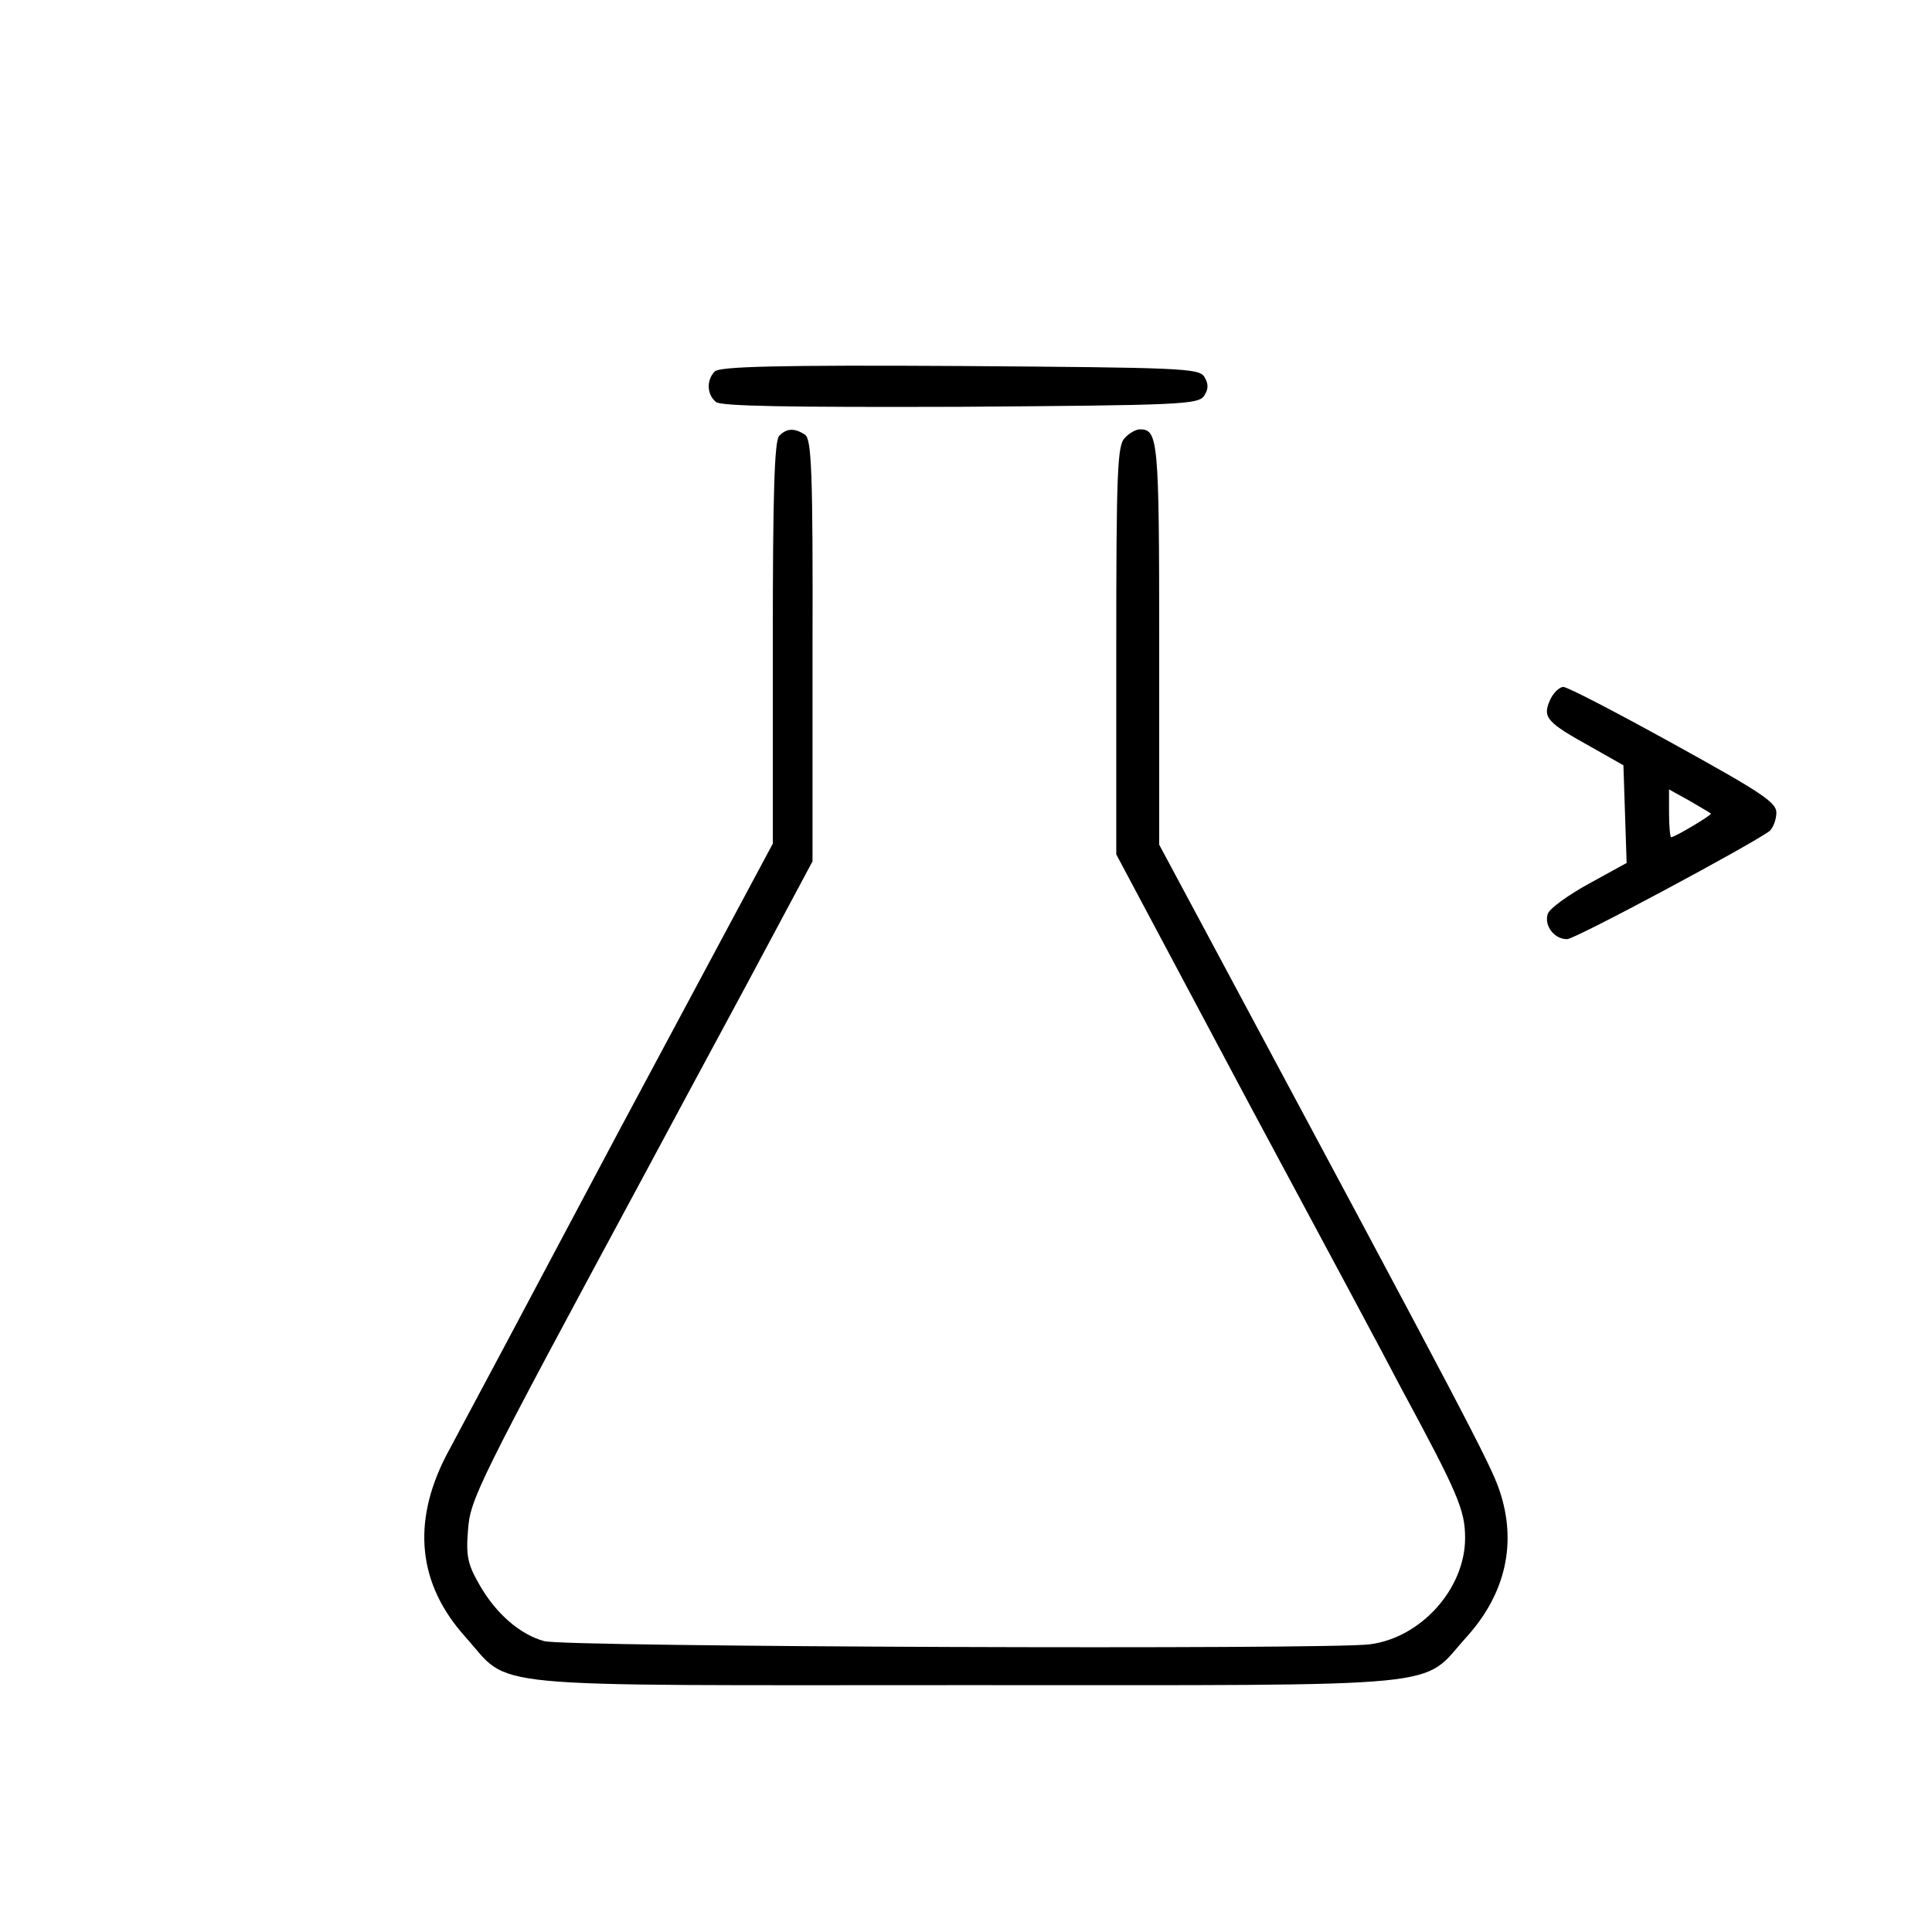
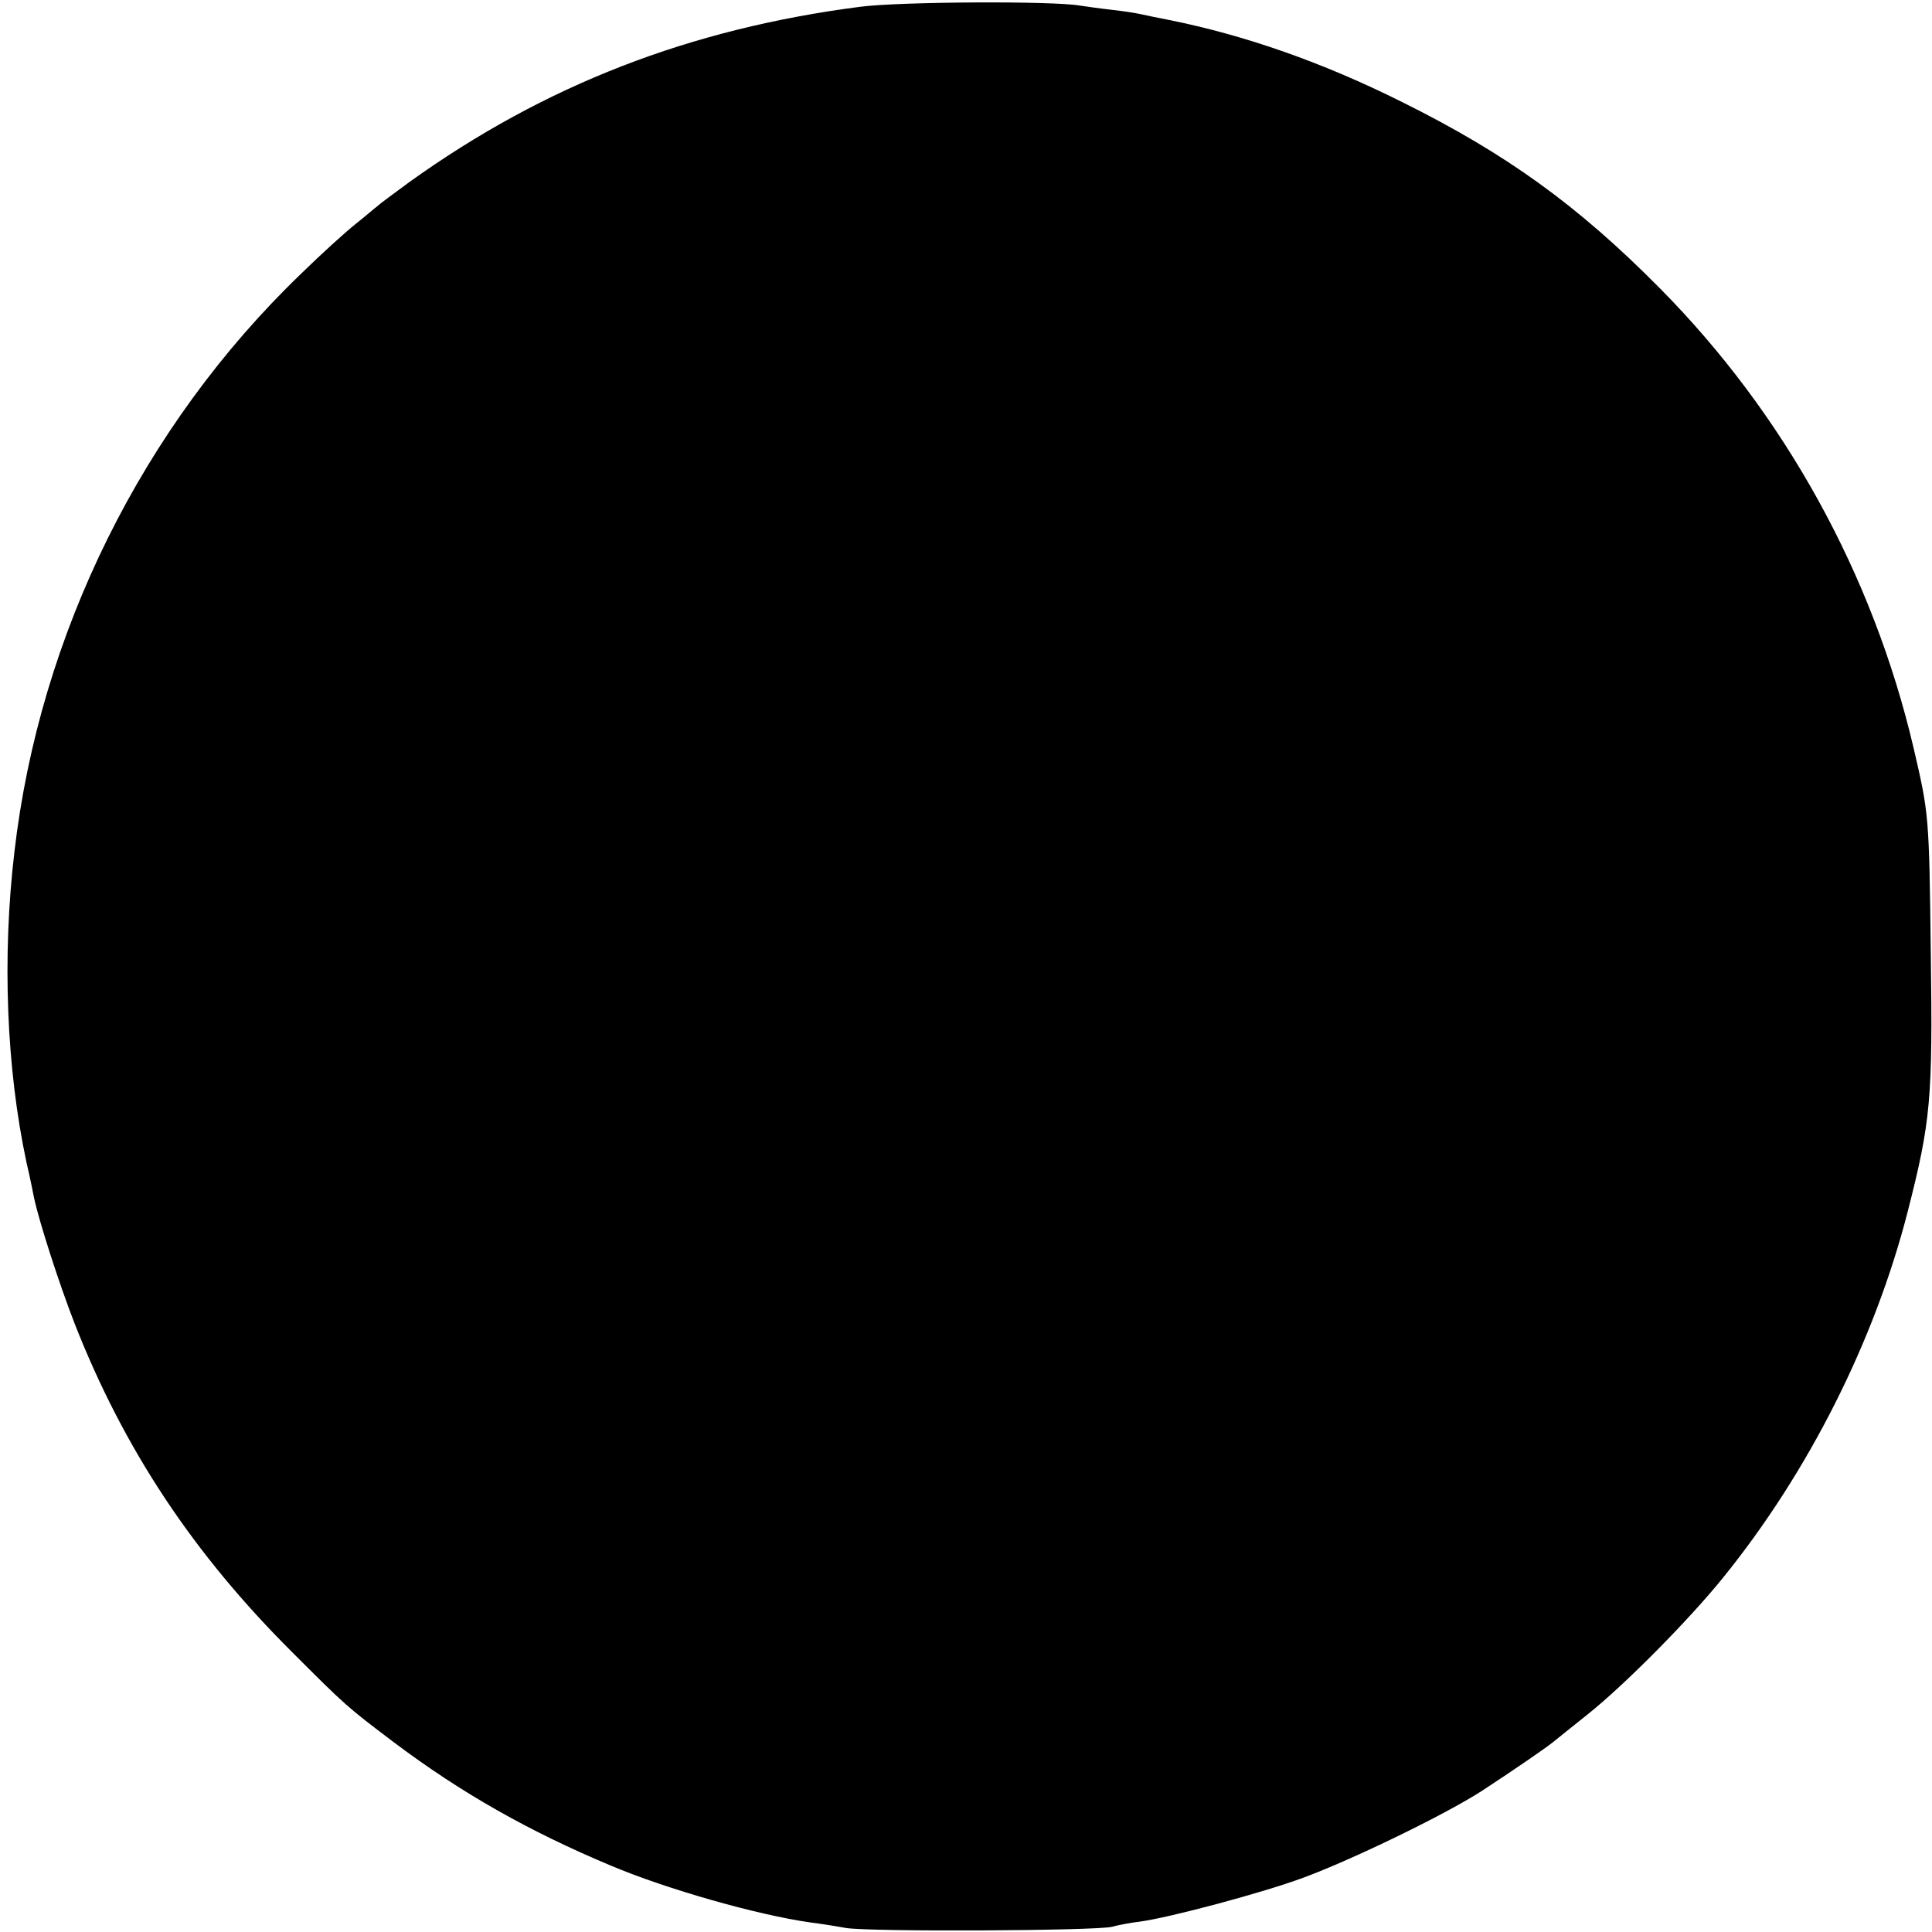
- <svg xmlns="http://www.w3.org/2000/svg" version="1.0" width="360pt" height="360pt" viewBox="0 0 360 360" preserveAspectRatio="xMidYMid meet">
-   <g transform="translate(0,360) scale(0.1,-0.1)" fill="#000000" stroke="none">
-     <path d="M1332 2908 c-16 -16 -15 -43 2 -57 9 -8 137 -10 456 -9 409 3 444 4 454 21 8 12 8 22 0 35 -10 16 -45 17 -455 20 -338 2 -448 -1 -457 -10z" />
-     <path d="M1452 2788 c-9 -9 -12 -108 -12 -386 l0 -374 -287 -536 c-157 -296 -302 -568 -322 -605 -64 -125 -52 -239 36 -337 88 -98 9 -90 933 -90 923 0 845 -7 933 90 73 81 94 176 61 273 -17 50 -60 132 -545 1037 l-89 166 0 375 c0 380 -2 399 -36 399 -7 0 -20 -7 -28 -16 -14 -13 -16 -63 -16 -396 l0 -380 246 -462 c136 -253 264 -492 284 -531 107 -198 120 -229 120 -281 0 -94 -82 -186 -178 -198 -77 -10 -1502 -5 -1538 6 -44 12 -89 50 -120 104 -22 38 -26 54 -22 102 4 59 17 85 328 662 37 69 123 229 191 355 l123 230 0 393 c1 336 -2 394 -14 402 -20 13 -34 12 -48 -2z" />
-     <path d="M2888 2295 c-14 -32 -6 -41 77 -87 l60 -34 3 -91 3 -91 -71 -39 c-38 -21 -73 -46 -76 -56 -7 -22 12 -47 36 -47 15 0 347 178 378 202 6 6 12 21 12 34 0 19 -29 38 -192 128 -105 58 -197 106 -205 106 -7 0 -19 -11 -25 -25z m300 -211 c3 -2 -67 -44 -74 -44 -2 0 -4 20 -4 45 l0 44 38 -21 c20 -12 38 -22 40 -24z" />
+ <svg xmlns="http://www.w3.org/2000/svg" version="1.0" width="483pt" height="483pt" viewBox="0 0 483 483" preserveAspectRatio="xMidYMid meet">
+   <g transform="translate(0,483) scale(0.1,-0.1)" fill="#000000" stroke="none">
+     <path d="M2150 4813 c-425 -55 -787 -195 -1125 -437 -38 -28 -75 -55 -81 -61 -7 -5 -31 -26 -55 -45 -24 -19 -86 -75 -137 -125 -395 -380 -653 -900 -716 -1445 -31 -263 -20 -540 30 -775 9 -38 17 -79 19 -89 13 -61 63 -216 102 -316 123 -313 296 -574 543 -820 135 -135 136 -136 255 -226 169 -127 337 -222 542 -308 140 -59 365 -123 498 -142 17 -2 57 -8 90 -14 66 -10 625 -7 665 3 14 4 45 10 70 13 74 10 307 72 409 110 122 45 355 158 446 217 81 53 161 108 178 122 7 6 45 36 86 69 93 74 254 237 338 341 214 264 379 592 462 915 58 227 63 282 58 645 -4 349 -5 351 -43 515 -102 435 -323 835 -635 1150 -205 207 -384 336 -644 465 -198 99 -393 167 -582 205 -27 5 -59 12 -73 15 -14 3 -47 8 -75 11 -27 3 -61 8 -75 10 -66 12 -452 10 -550 -3z" />
  </g>
</svg>
